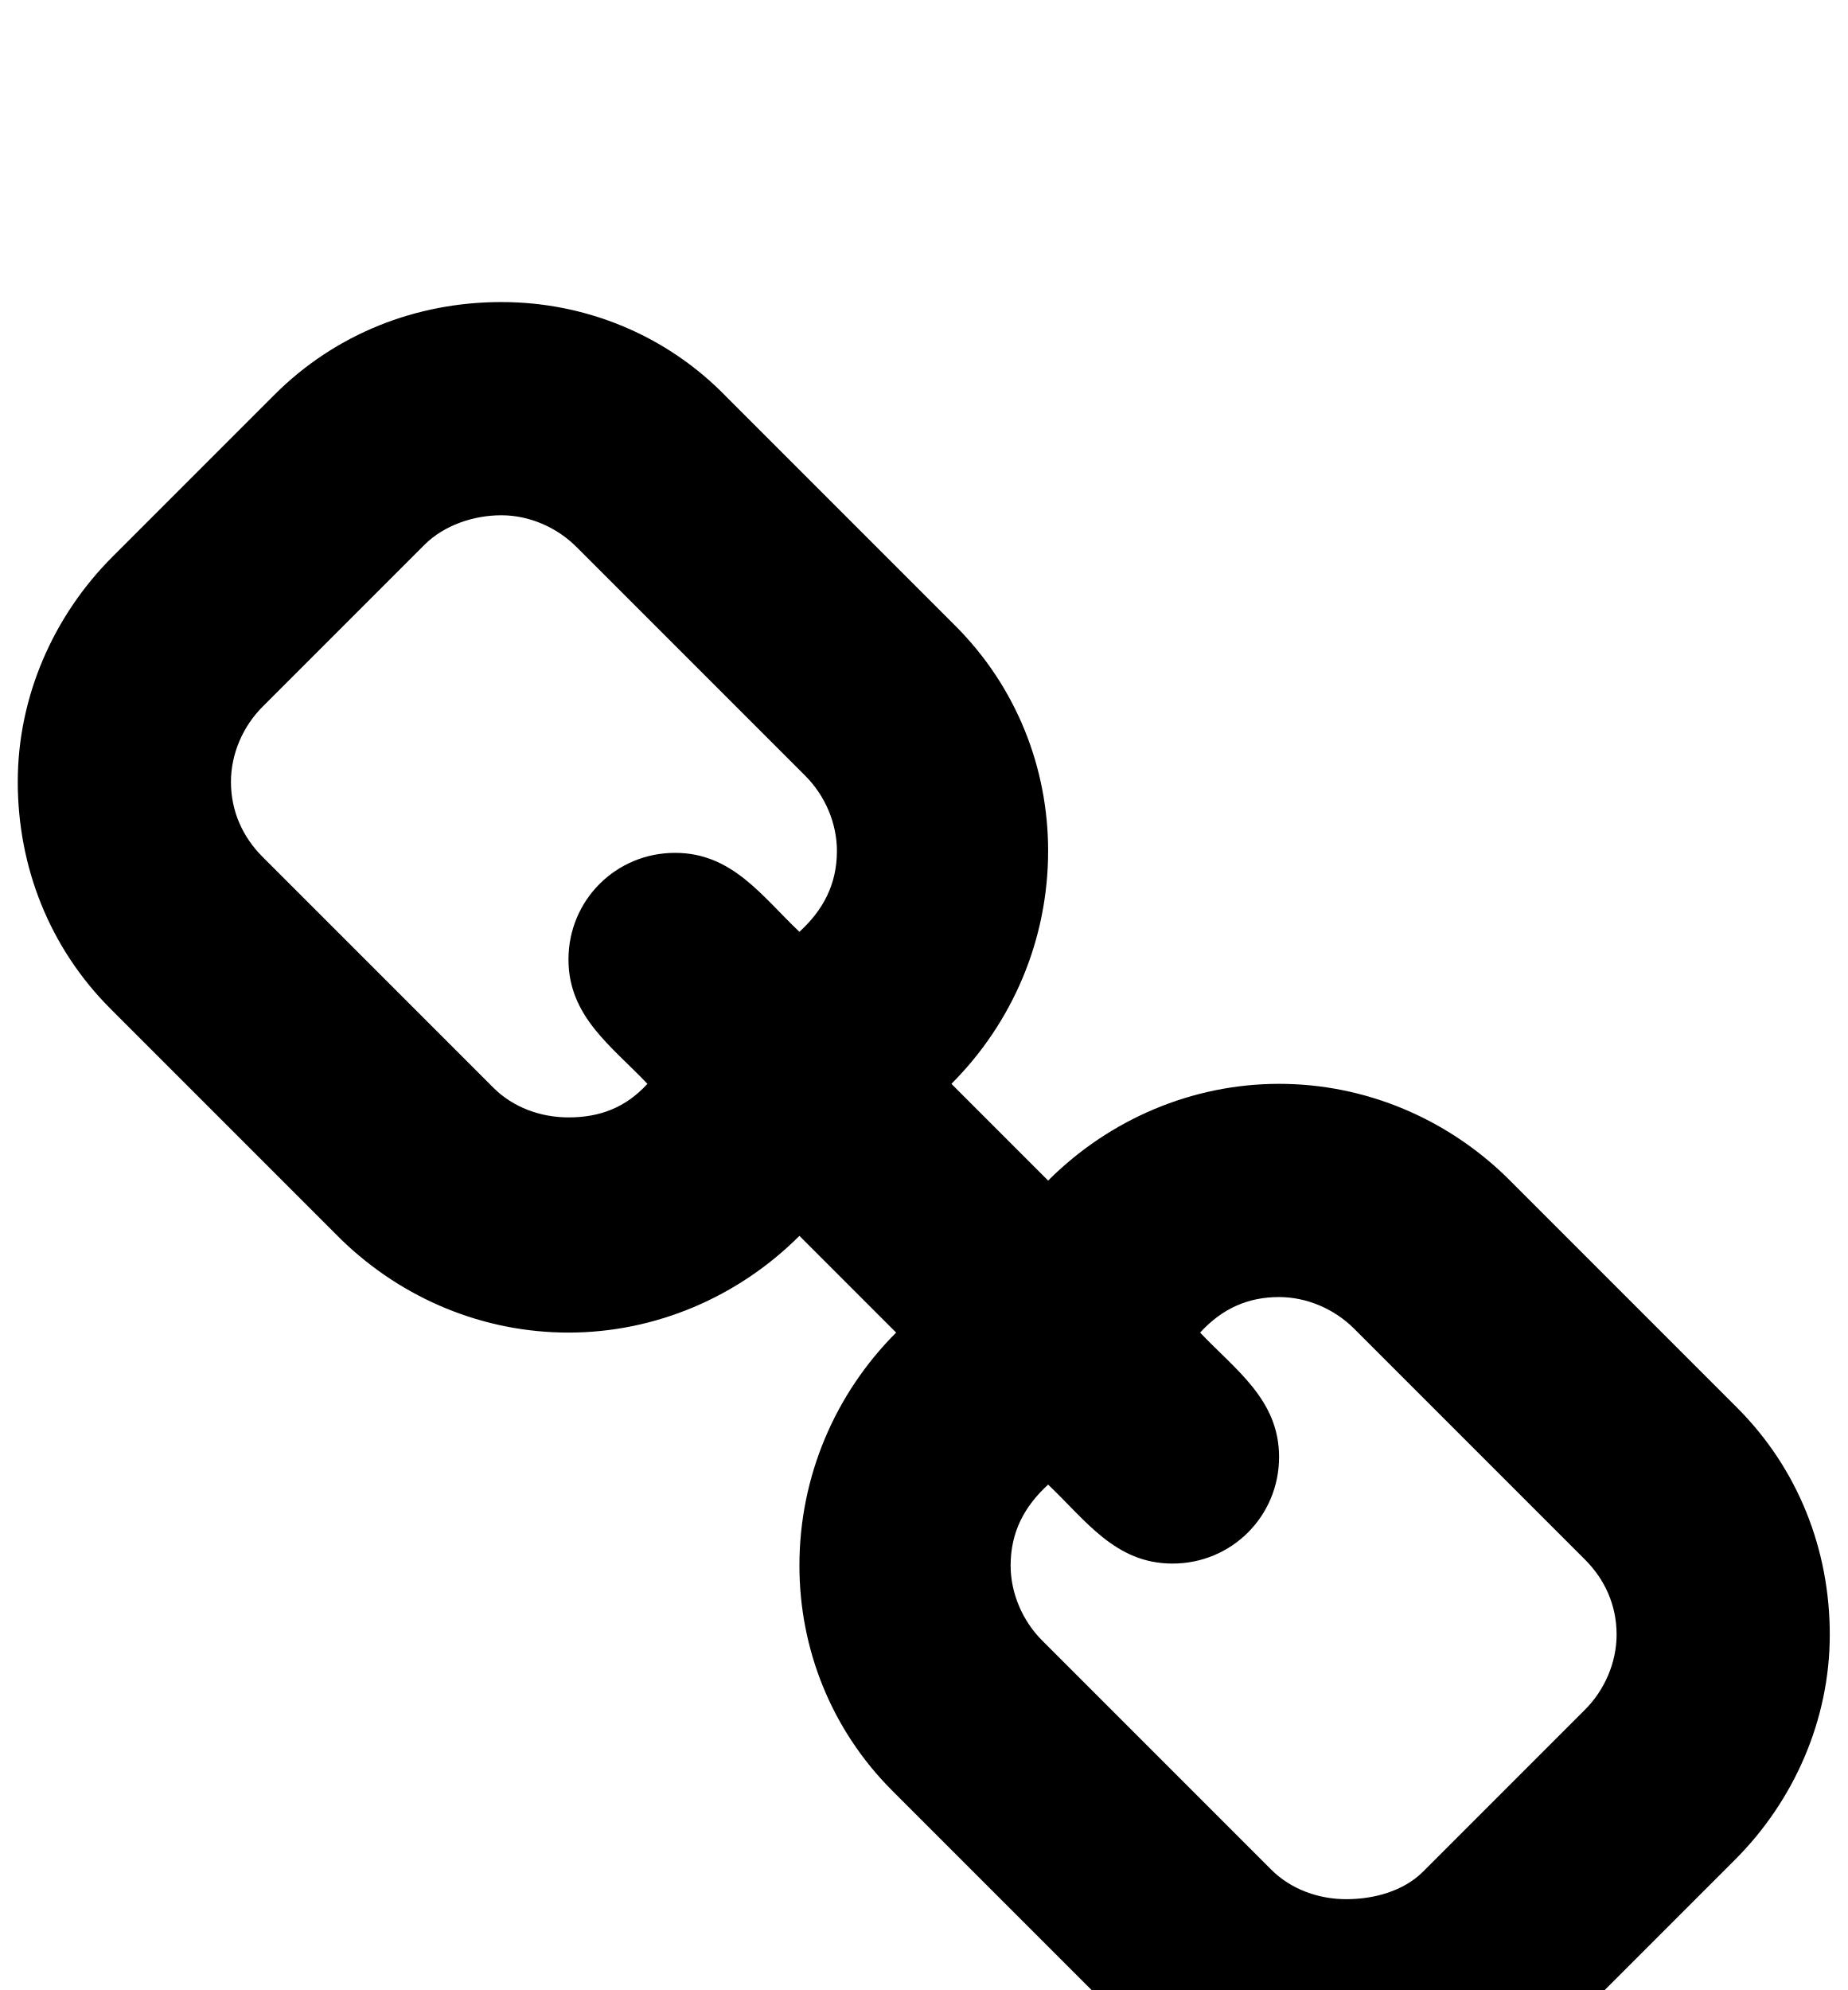
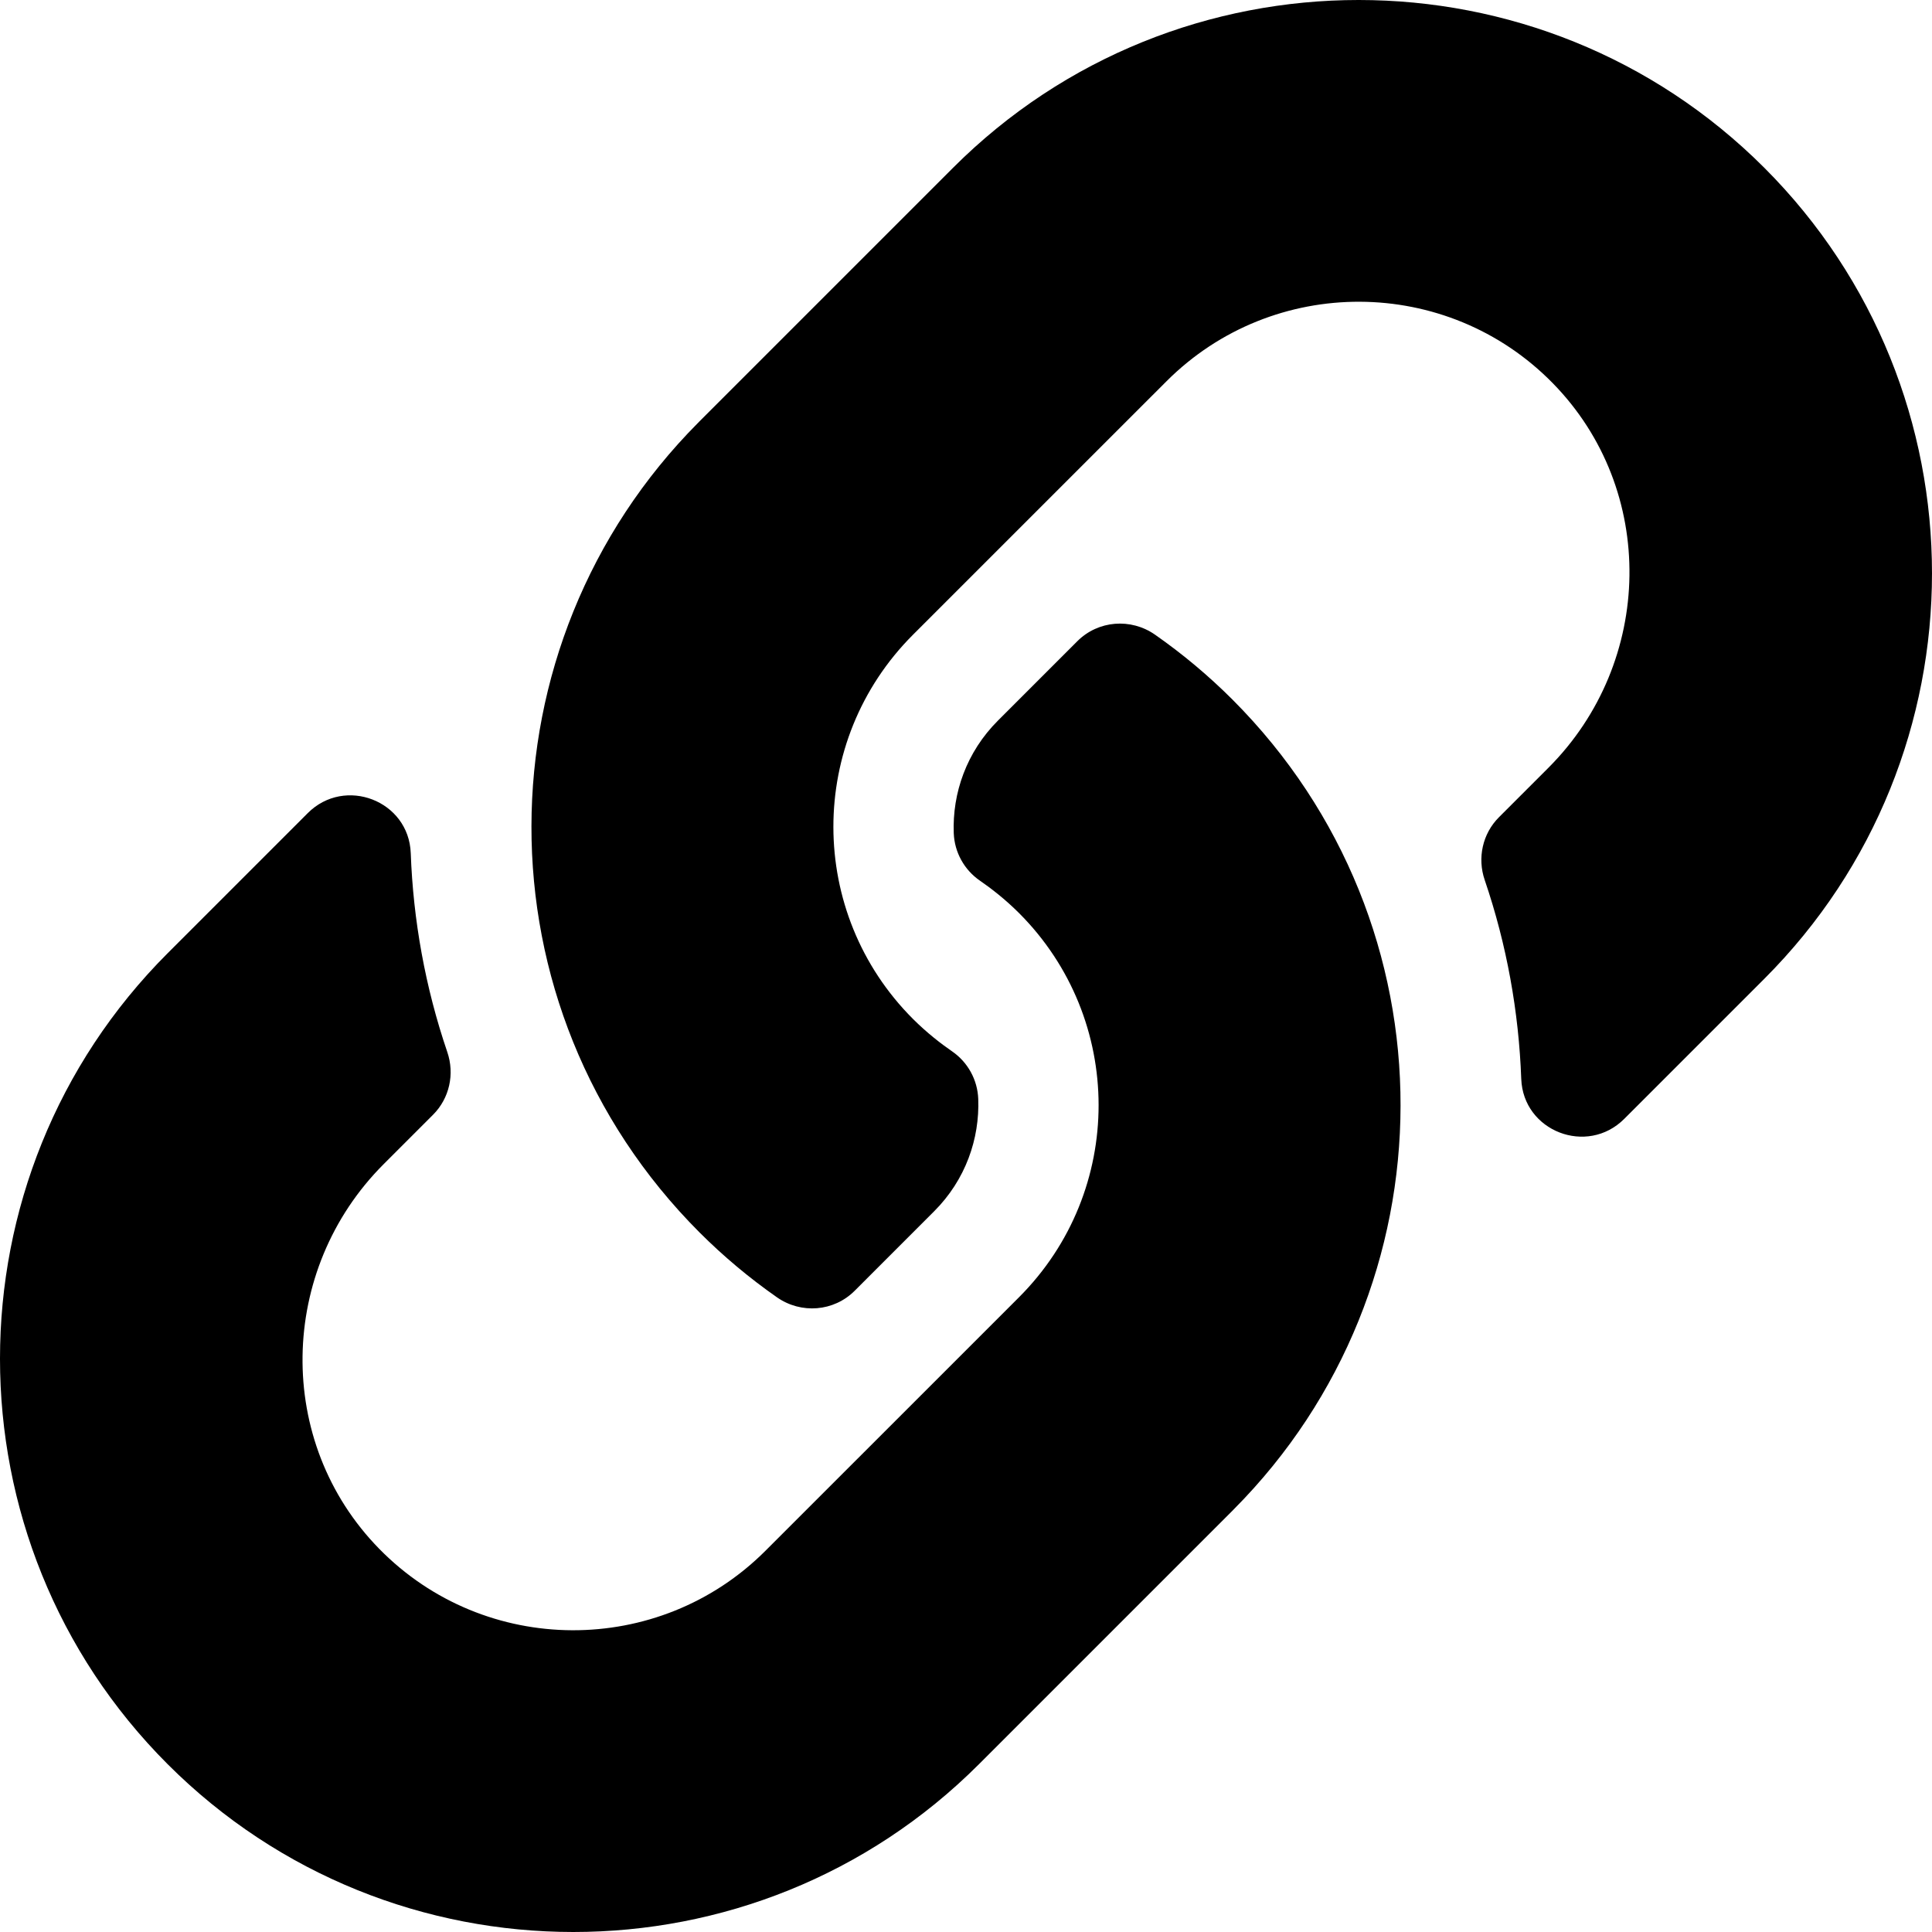
- <svg xmlns="http://www.w3.org/2000/svg" viewBox="0 -144 936 1008">
-   <path fill="currentColor" d="M927 684c0 43-18 84-48 114l-82 82c-31 31-72 47-115 47s-84-17-114-48L452 763c-31-31-47-72-47-114 0-45 18-87 49-118l-49-49c-31 31-73 49-117 49-43 0-84-17-115-47L56 367C25 336 9 295 9 252s18-84 48-114l82-82c31-31 72-47 115-47s84 17 114 48l116 116c31 31 47 72 47 114 0 45-18 87-49 118l49 49c31-31 73-49 117-49 43 0 84 17 115 47l117 117c31 31 47 72 47 115zM424 287c0-14-6-28-16-38L292 133c-10-10-24-16-38-16s-29 5-39 15l-82 82c-10 10-16 24-16 38 0 15 6 28 16 38l117 117c10 10 24 15 38 15 16 0 29-5 40-17-18-19-40-34-40-63 0-30 24-54 54-54 29 0 44 22 63 40 12-11 19-24 19-41zm395 397c0-15-6-28-16-38L686 529c-10-10-24-16-38-16-16 0-29 6-40 18 18 19 40 34 40 63 0 30-24 54-54 54-29 0-44-22-63-40-12 11-19 24-19 41 0 14 6 28 16 38l116 116c10 10 24 15 38 15s29-4 39-14l82-82c10-10 16-24 16-38z" />
+ <svg xmlns="http://www.w3.org/2000/svg" viewBox="0 0 512 512">
+   <path d="M326.612 185.391c59.747 59.809 58.927 155.698.36 214.59-.11.12-.24.25-.36.37l-67.2 67.2c-59.27 59.27-155.699 59.262-214.96 0-59.27-59.26-59.27-155.7 0-214.96l37.106-37.106c9.84-9.84 26.786-3.3 27.294 10.606.648 17.722 3.826 35.527 9.69 52.721 1.986 5.822.567 12.262-3.783 16.612l-13.087 13.087c-28.026 28.026-28.905 73.66-1.155 101.96 28.024 28.579 74.086 28.749 102.325.51l67.2-67.19c28.191-28.191 28.073-73.757 0-101.83-3.701-3.694-7.429-6.564-10.341-8.569a16.037 16.037 0 0 1-6.947-12.606c-.396-10.567 3.348-21.456 11.698-29.806l21.054-21.055c5.521-5.521 14.182-6.199 20.584-1.731a152.482 152.482 0 0 1 20.522 17.197zM467.547 44.449c-59.261-59.262-155.69-59.27-214.96 0l-67.2 67.2c-.12.12-.25.25-.36.37-58.566 58.892-59.387 154.781.36 214.59a152.454 152.454 0 0 0 20.521 17.196c6.402 4.468 15.064 3.789 20.584-1.731l21.054-21.055c8.35-8.35 12.094-19.239 11.698-29.806a16.037 16.037 0 0 0-6.947-12.606c-2.912-2.005-6.64-4.875-10.341-8.569-28.073-28.073-28.191-73.639 0-101.83l67.2-67.19c28.239-28.239 74.3-28.069 102.325.51 27.75 28.3 26.872 73.934-1.155 101.96l-13.087 13.087c-4.35 4.35-5.769 10.79-3.783 16.612 5.864 17.194 9.042 34.999 9.69 52.721.509 13.906 17.454 20.446 27.294 10.606l37.106-37.106c59.271-59.259 59.271-155.699.001-214.959z" />
</svg>
